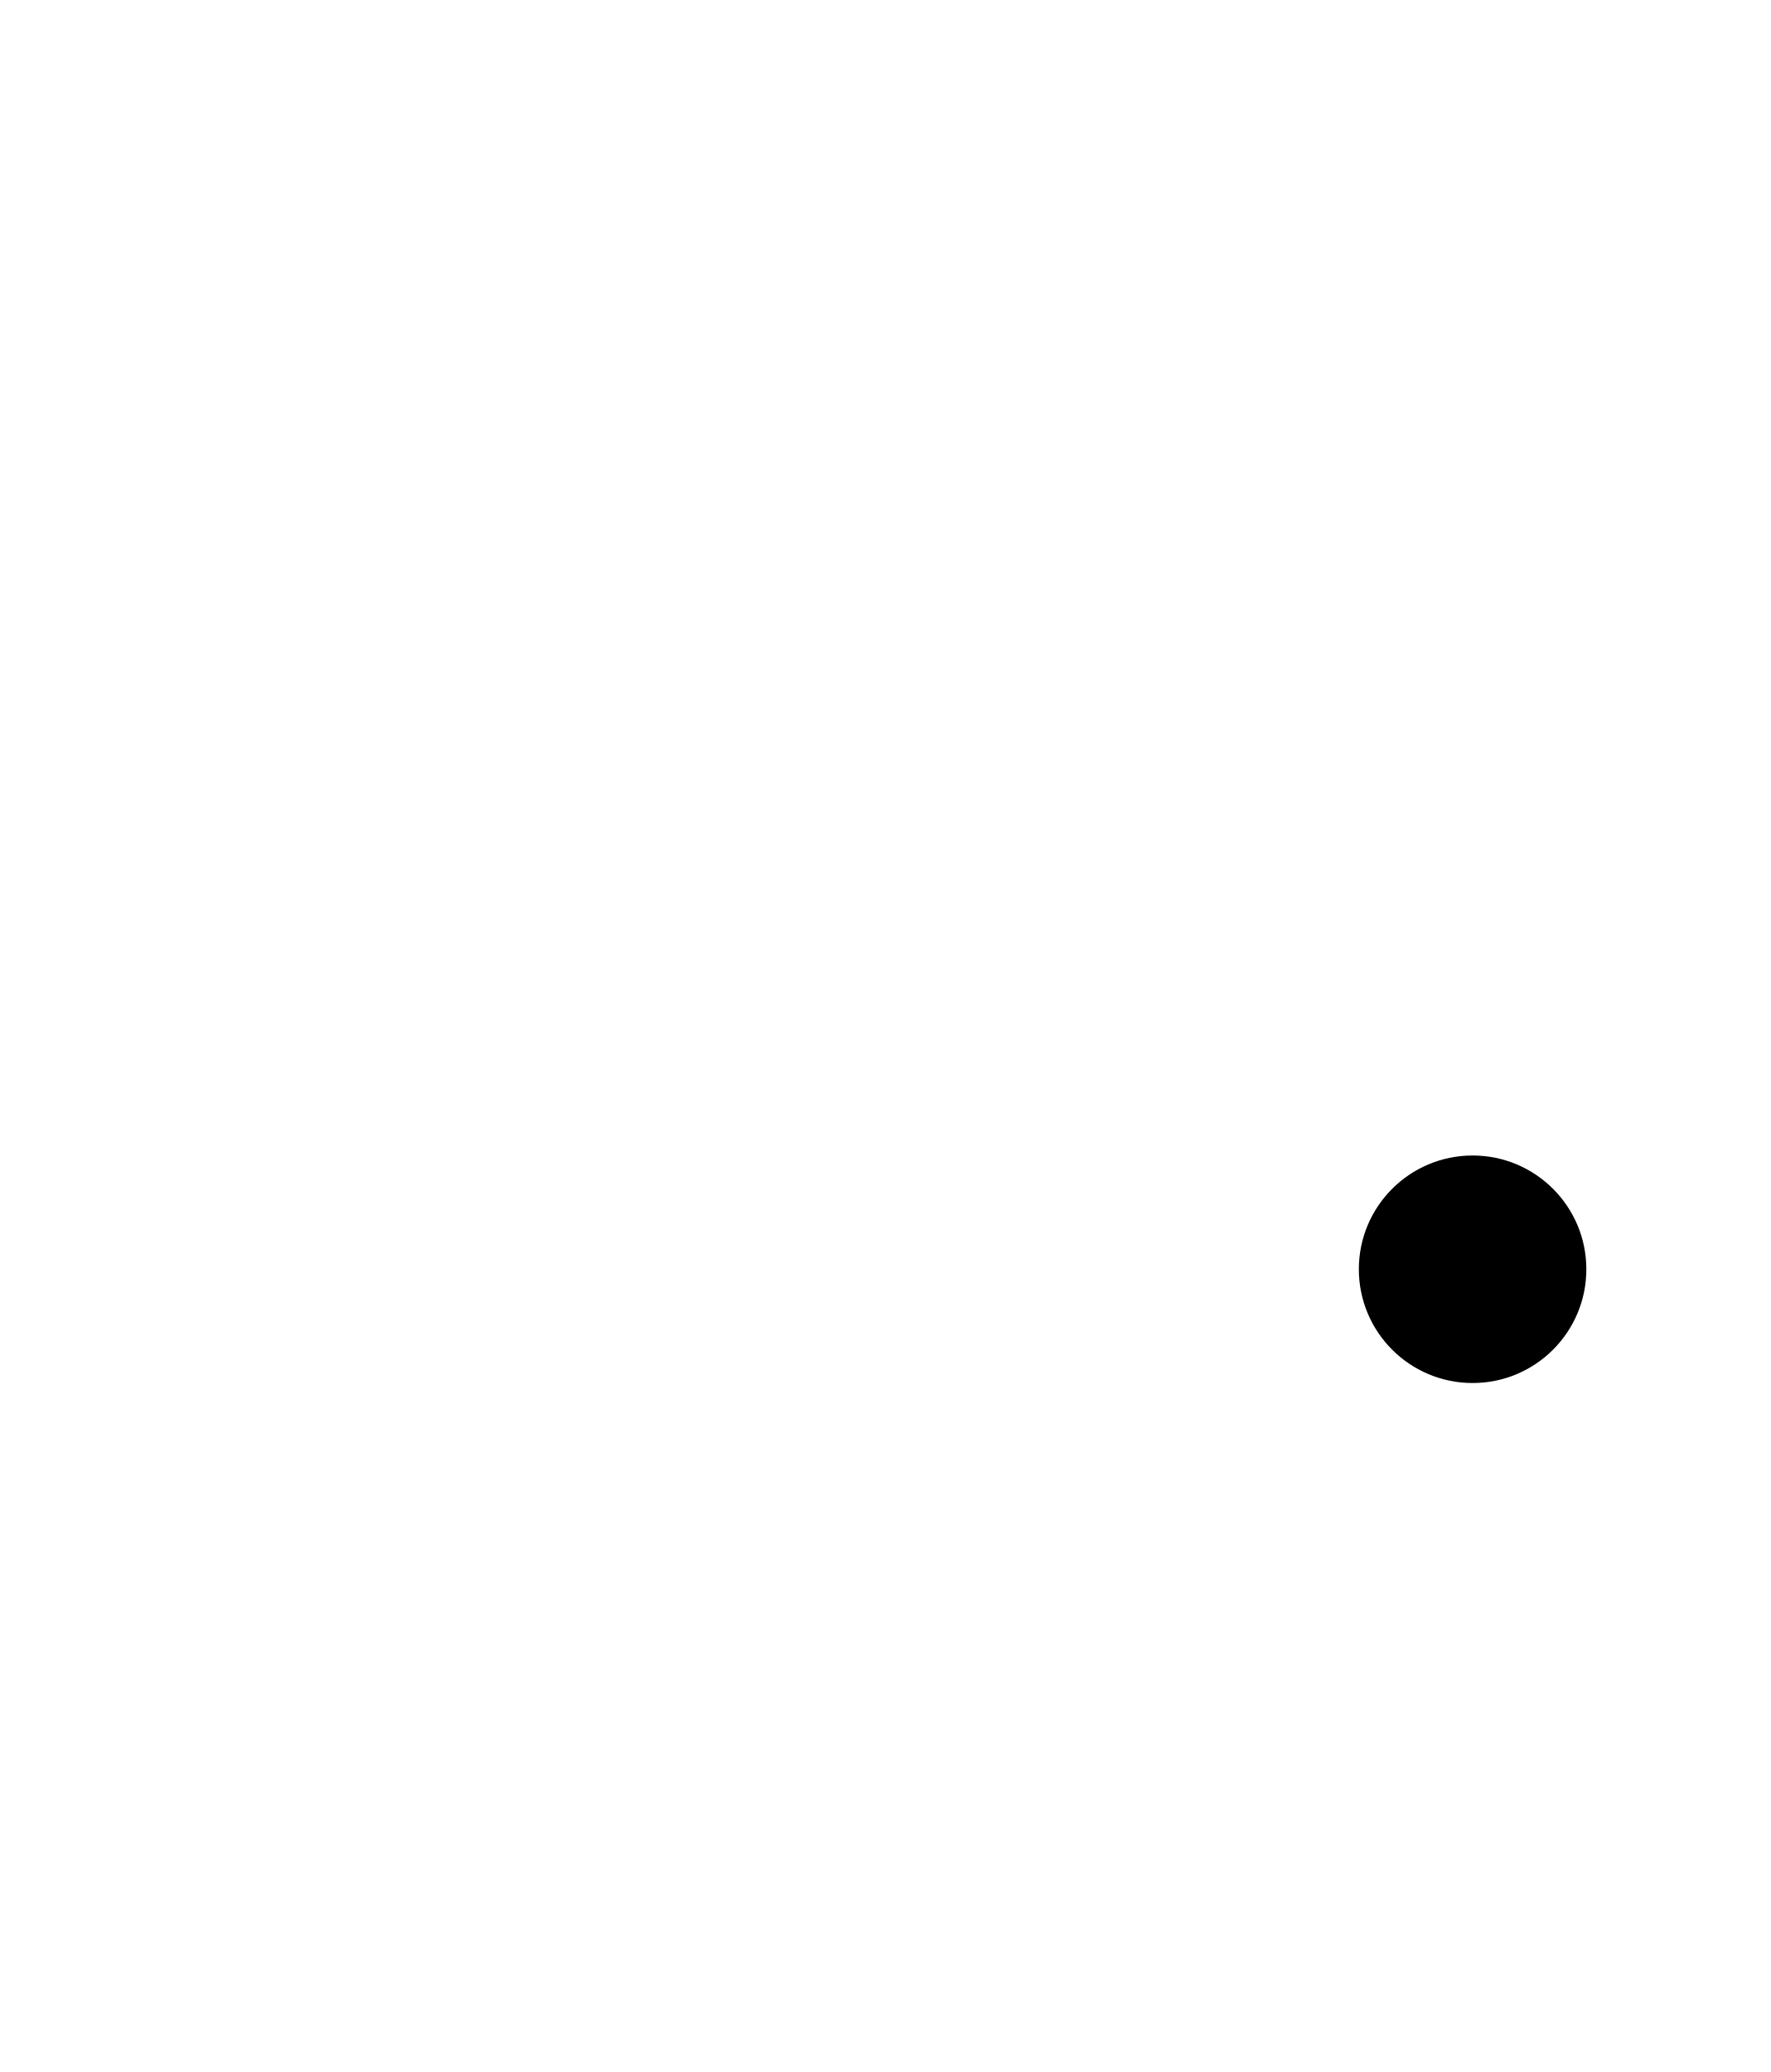
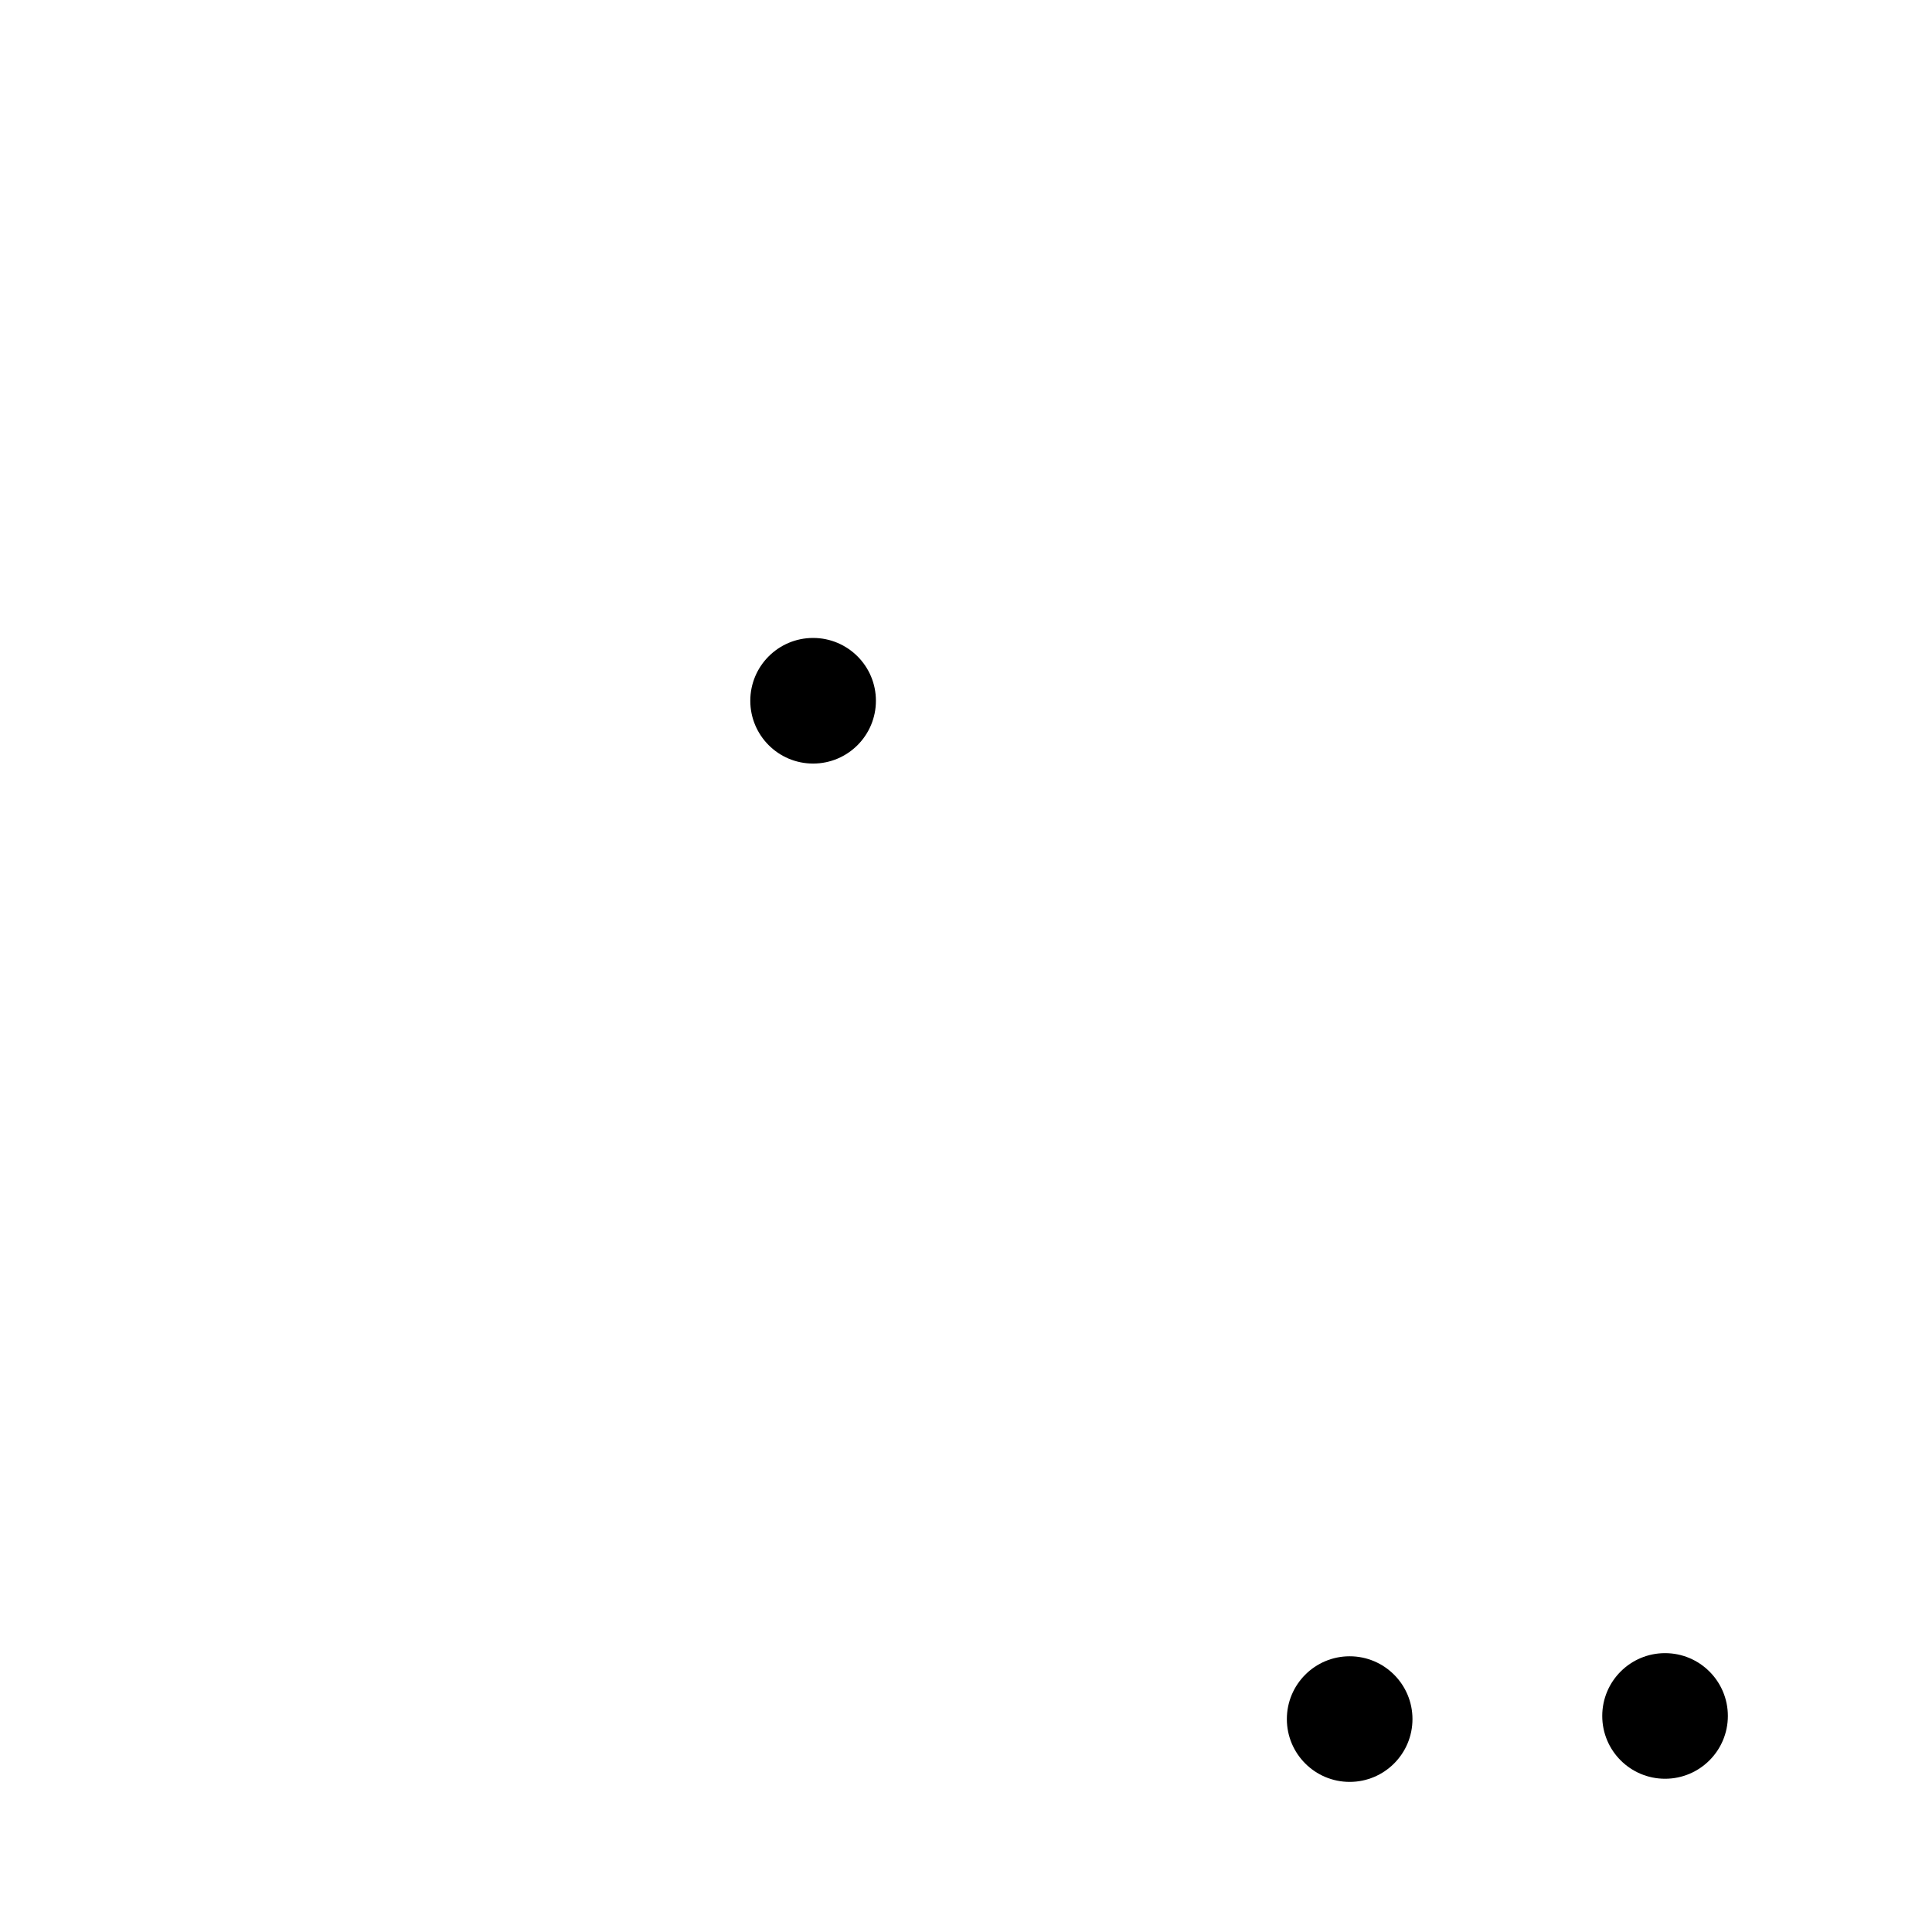
- <svg xmlns="http://www.w3.org/2000/svg">
+ <svg xmlns="http://www.w3.org/2000/svg" viewBox="0 0 612 615.23">
  <g id="pinsFID2">
    <g id="pin5640">
      <circle id="pinBack5640" class="stGray" cx="429.78" cy="547.43" r="20" />
      <circle id="pinColor5640" class="stWhite" cx="429.78" cy="547.43" r="14" />
    </g>
    <g id="pin5642">
      <circle id="pinBack5642" class="stGray" cx="530.21" cy="546.43" r="20" />
      <circle id="pinColor5642" class="stWhite" cx="530.21" cy="546.43" r="14" />
    </g>
    <g id="pin6624">
      <circle id="pinBack6624" class="stGray" cx="258.92" cy="223.15" r="20" />
      <circle id="pinColor6624" class="stWhite" cx="258.92" cy="223.15" r="14" />
    </g>
  </g>
</svg>
